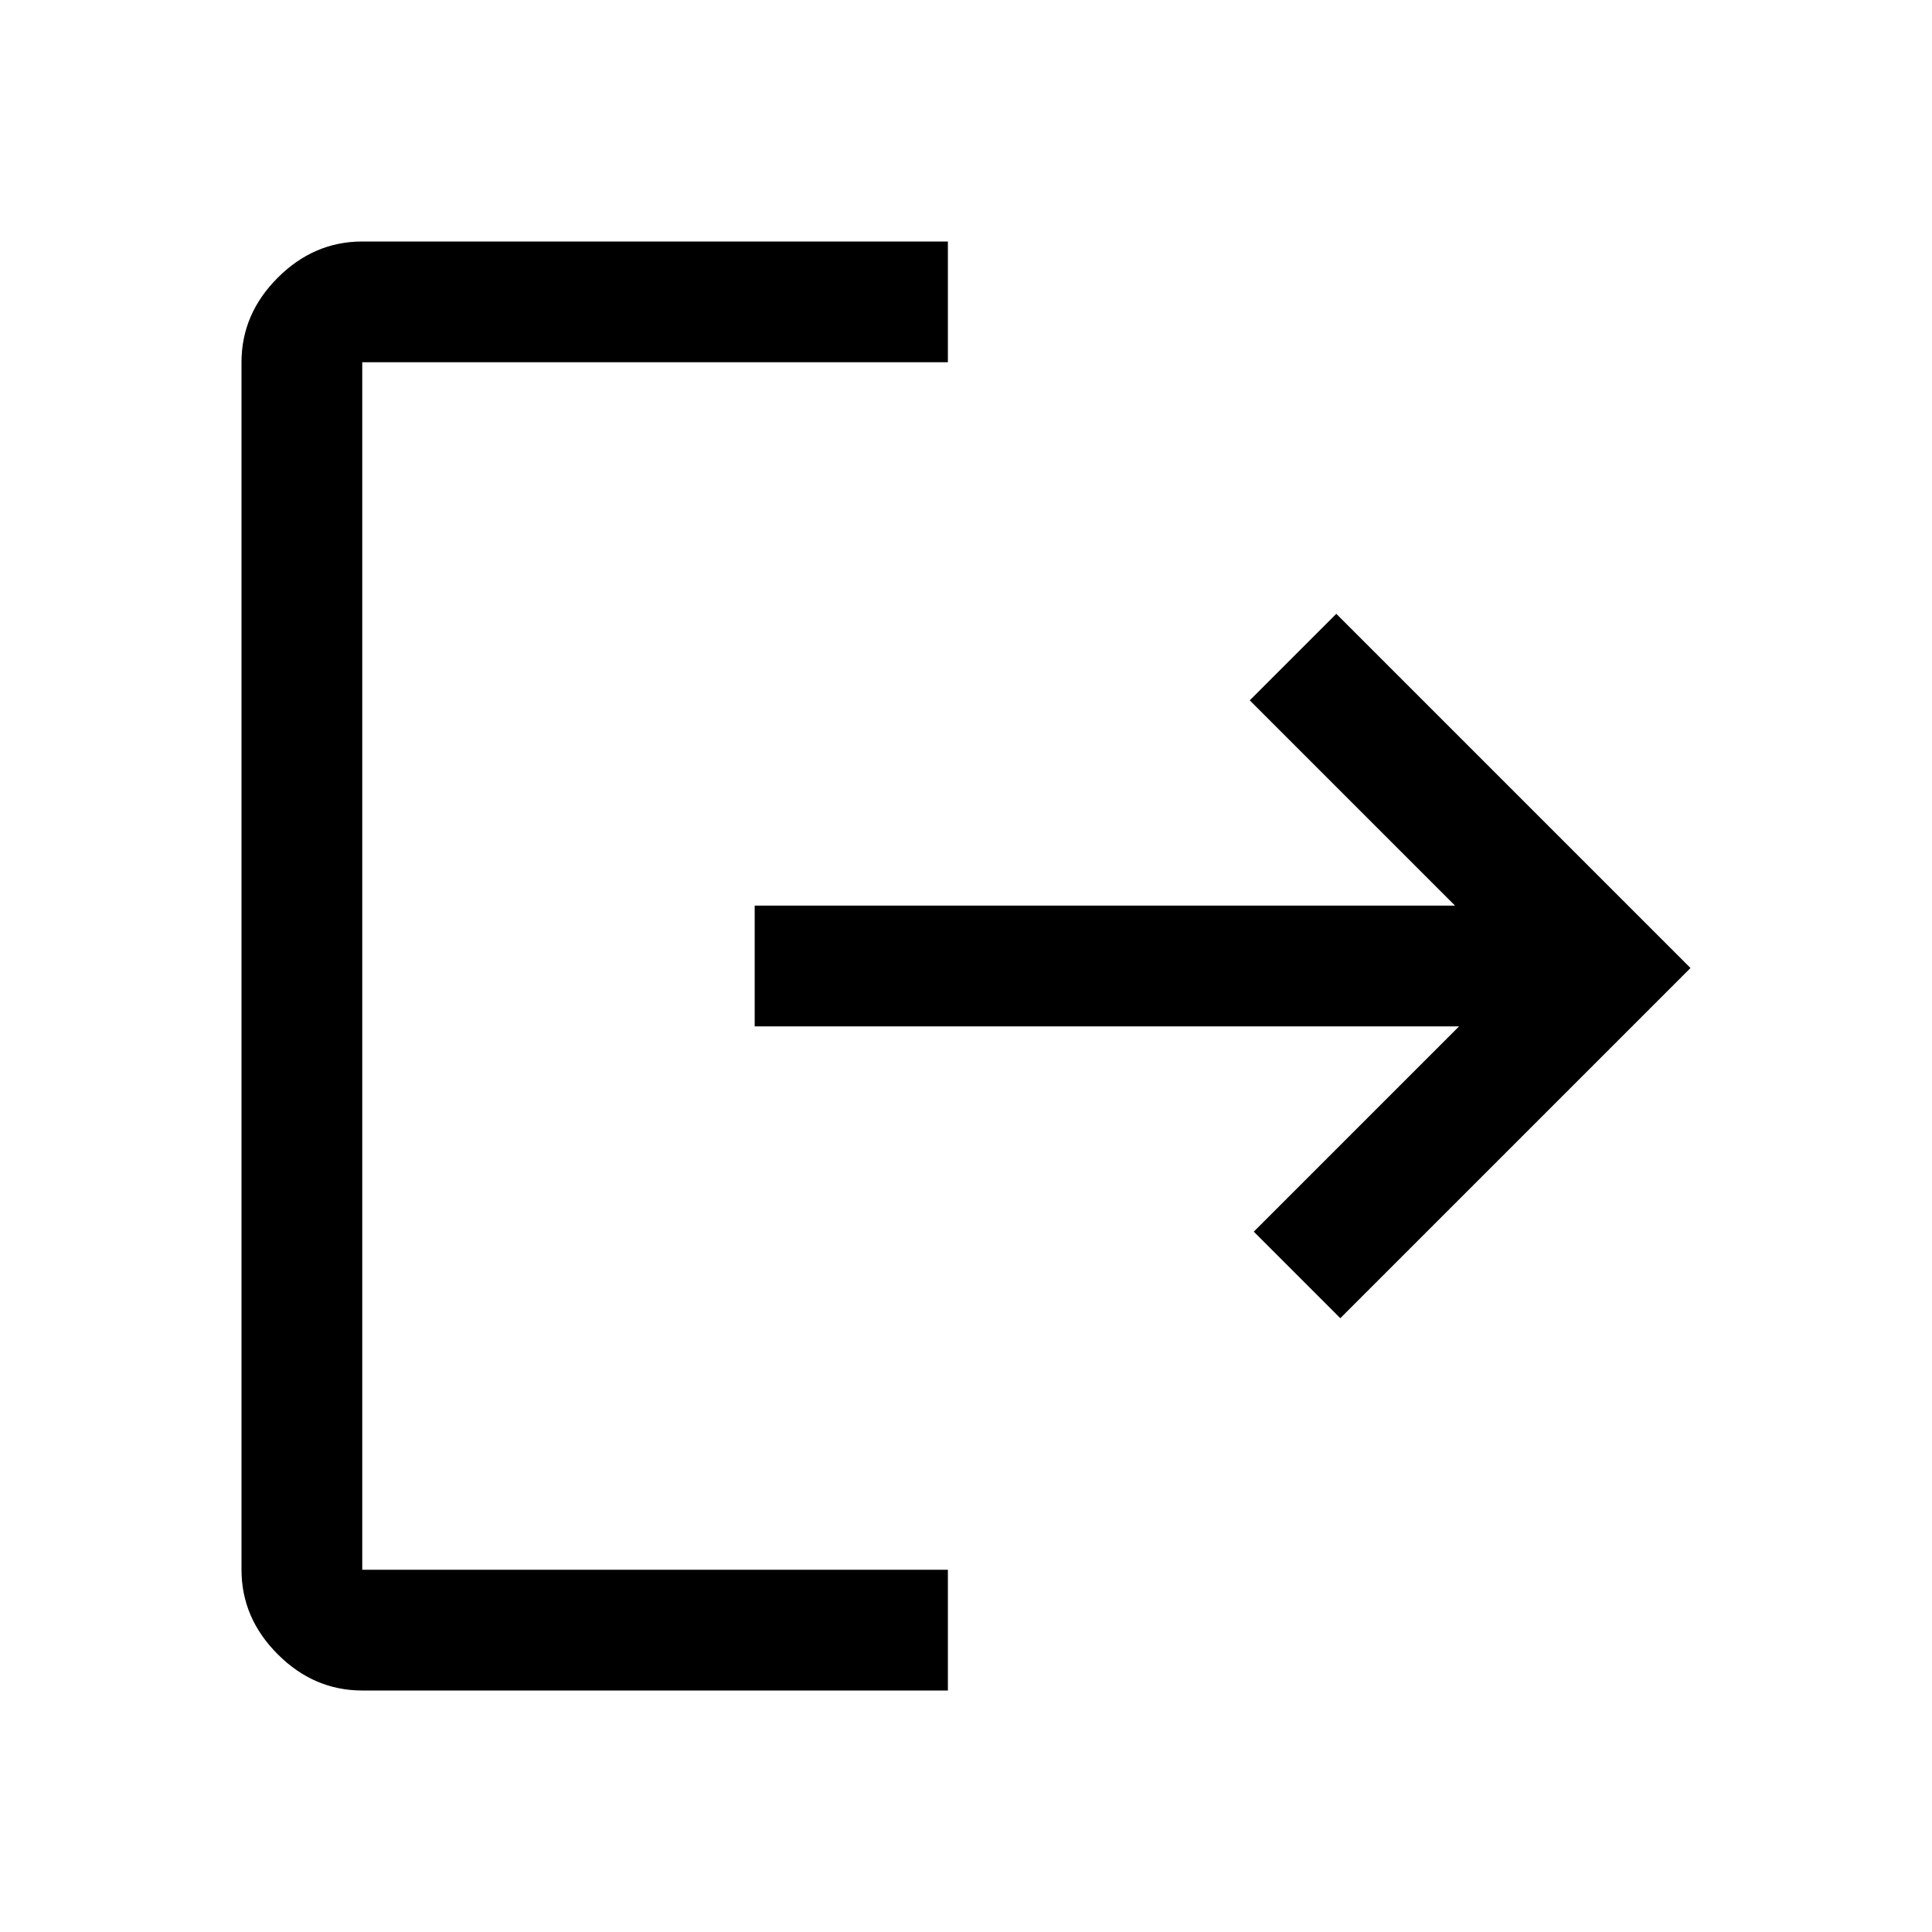
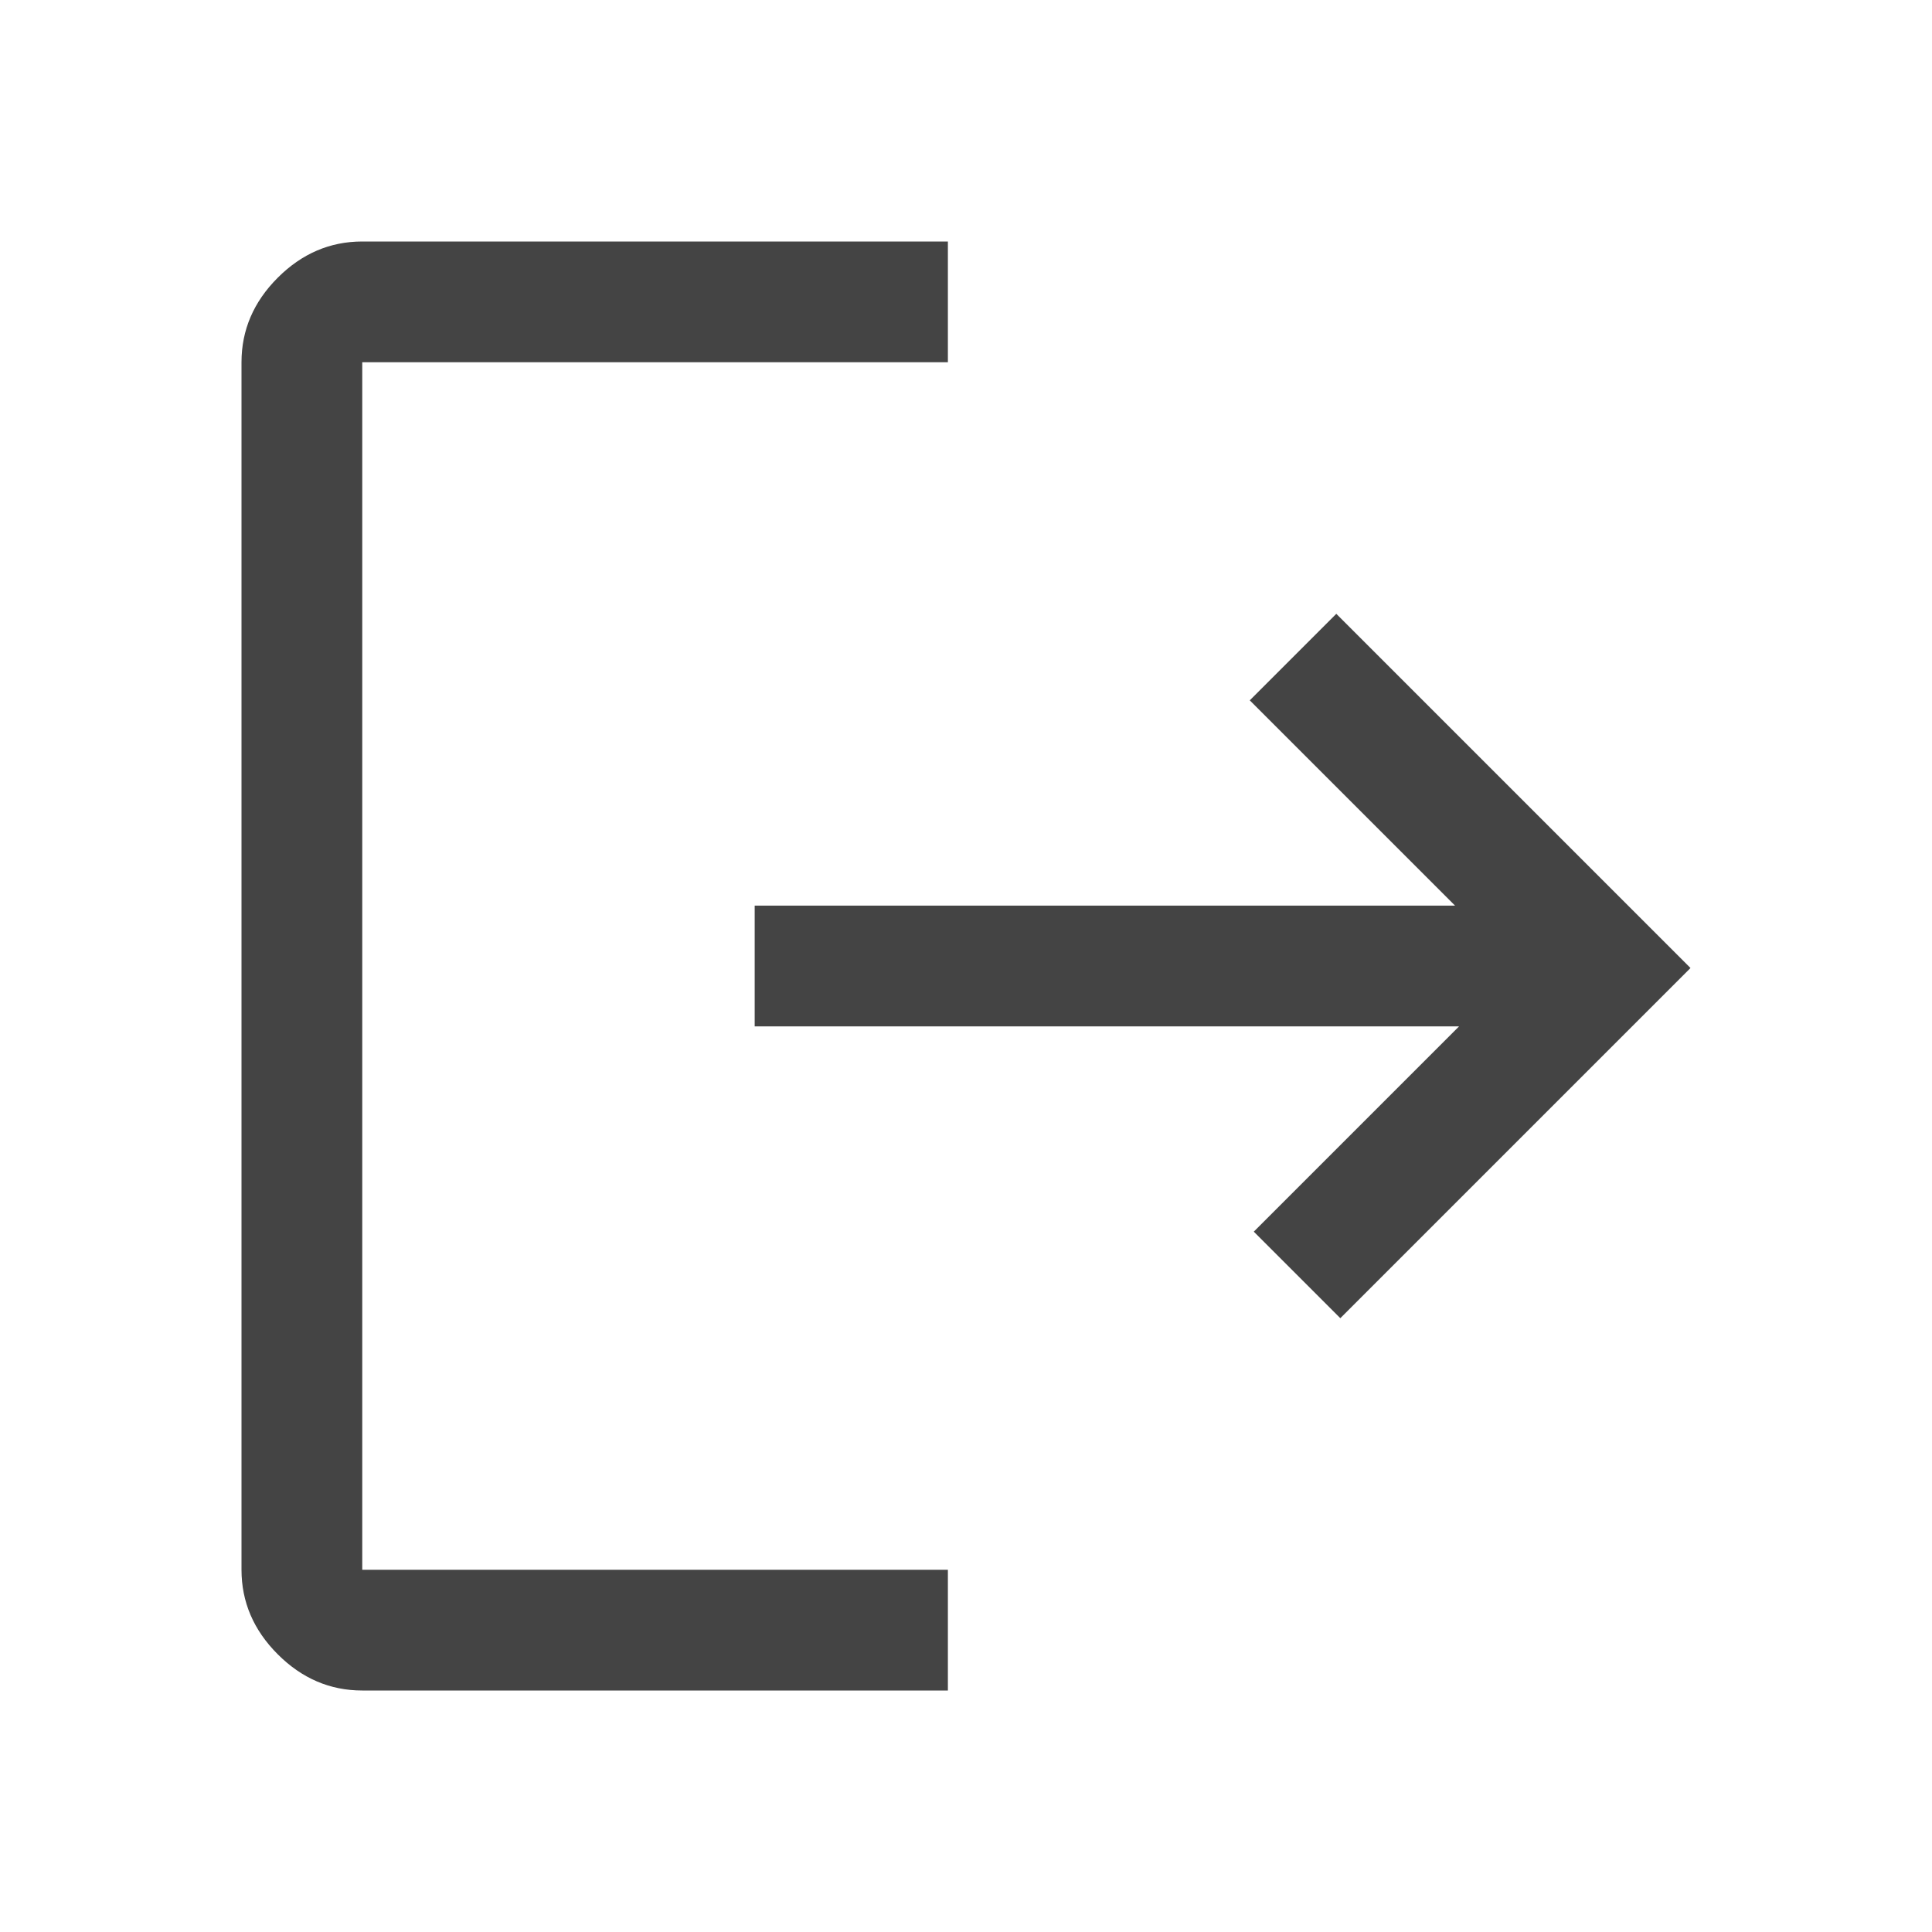
- <svg xmlns="http://www.w3.org/2000/svg" height="48" viewBox="0 -960 960 960" width="48">
-   <path d="M180-120q-24 0-42-18t-18-42v-600q0-24 18-42t42-18h291v60H180v600h291v60H180Zm486-185-43-43 102-102H375v-60h348L621-612l43-43 176 176-174 174Z" />
+ <svg xmlns="http://www.w3.org/2000/svg" viewBox="0 -960 960 960" width="24">
+   <path fill="#444" d="M180-120q-24 0-42-18t-18-42v-600q0-24 18-42t42-18h291v60H180v600h291v60H180Zm486-185-43-43 102-102H375v-60h348L621-612l43-43 176 176-174 174Z" />
</svg>
